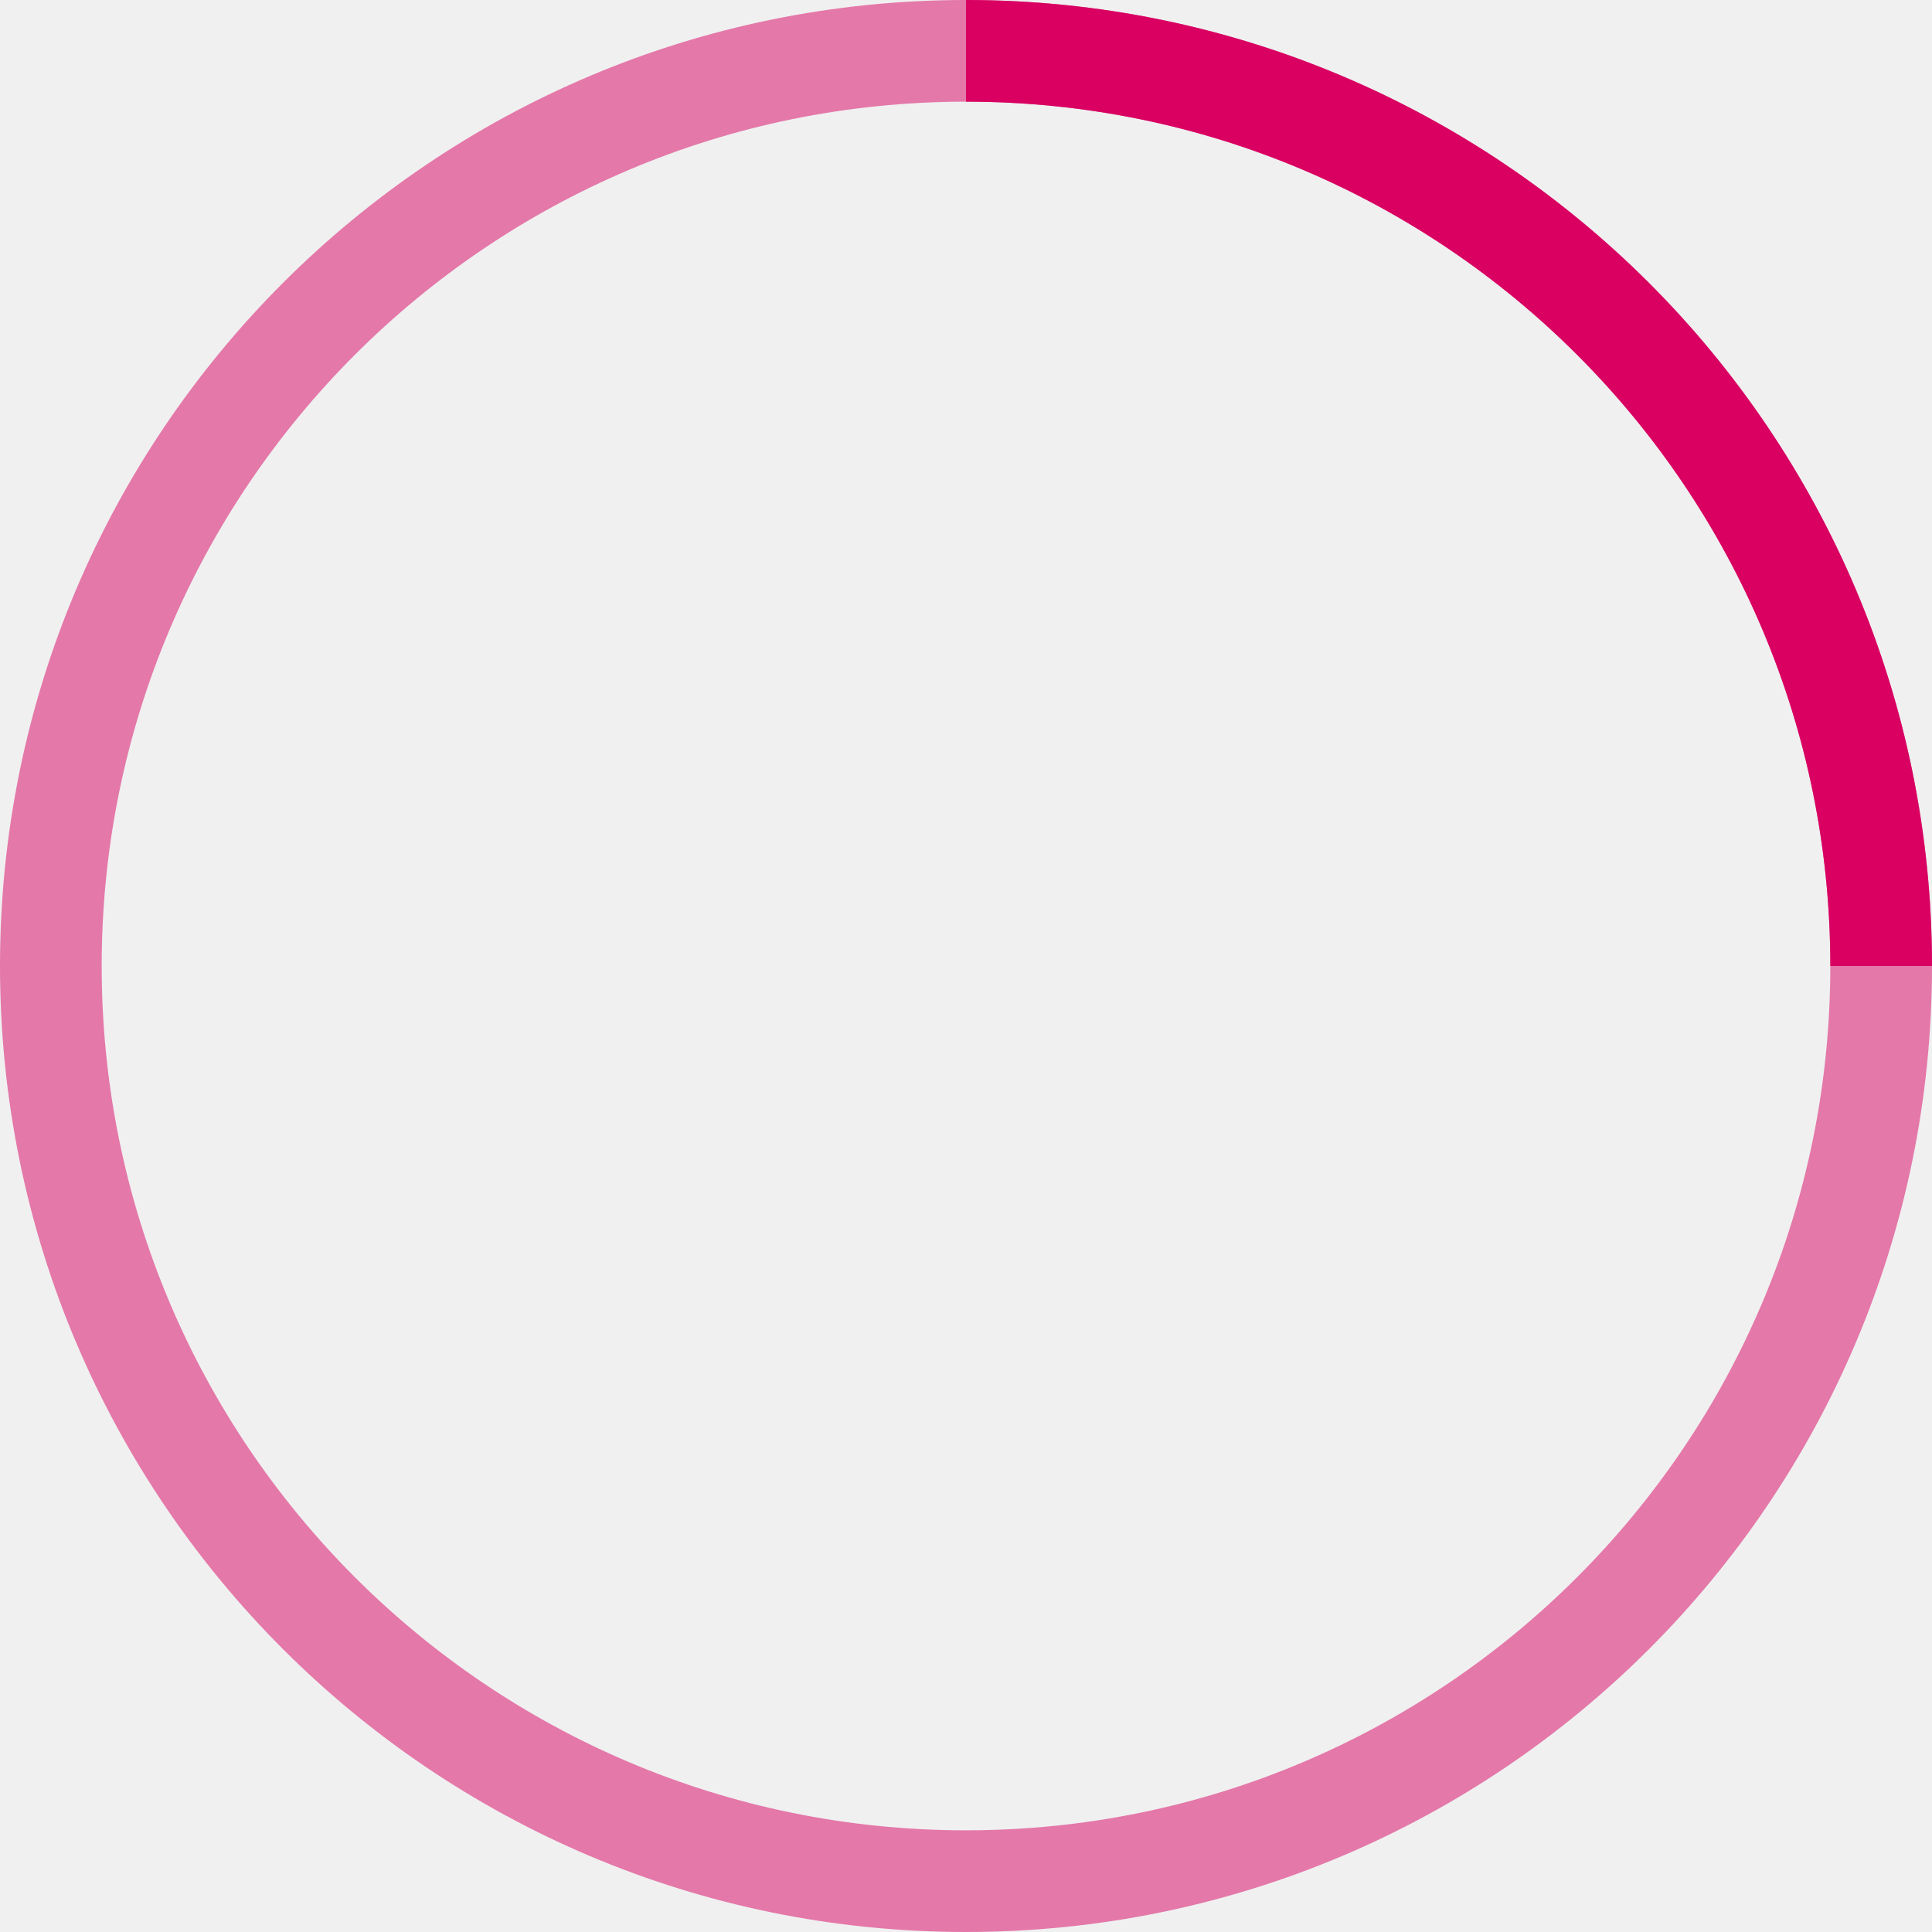
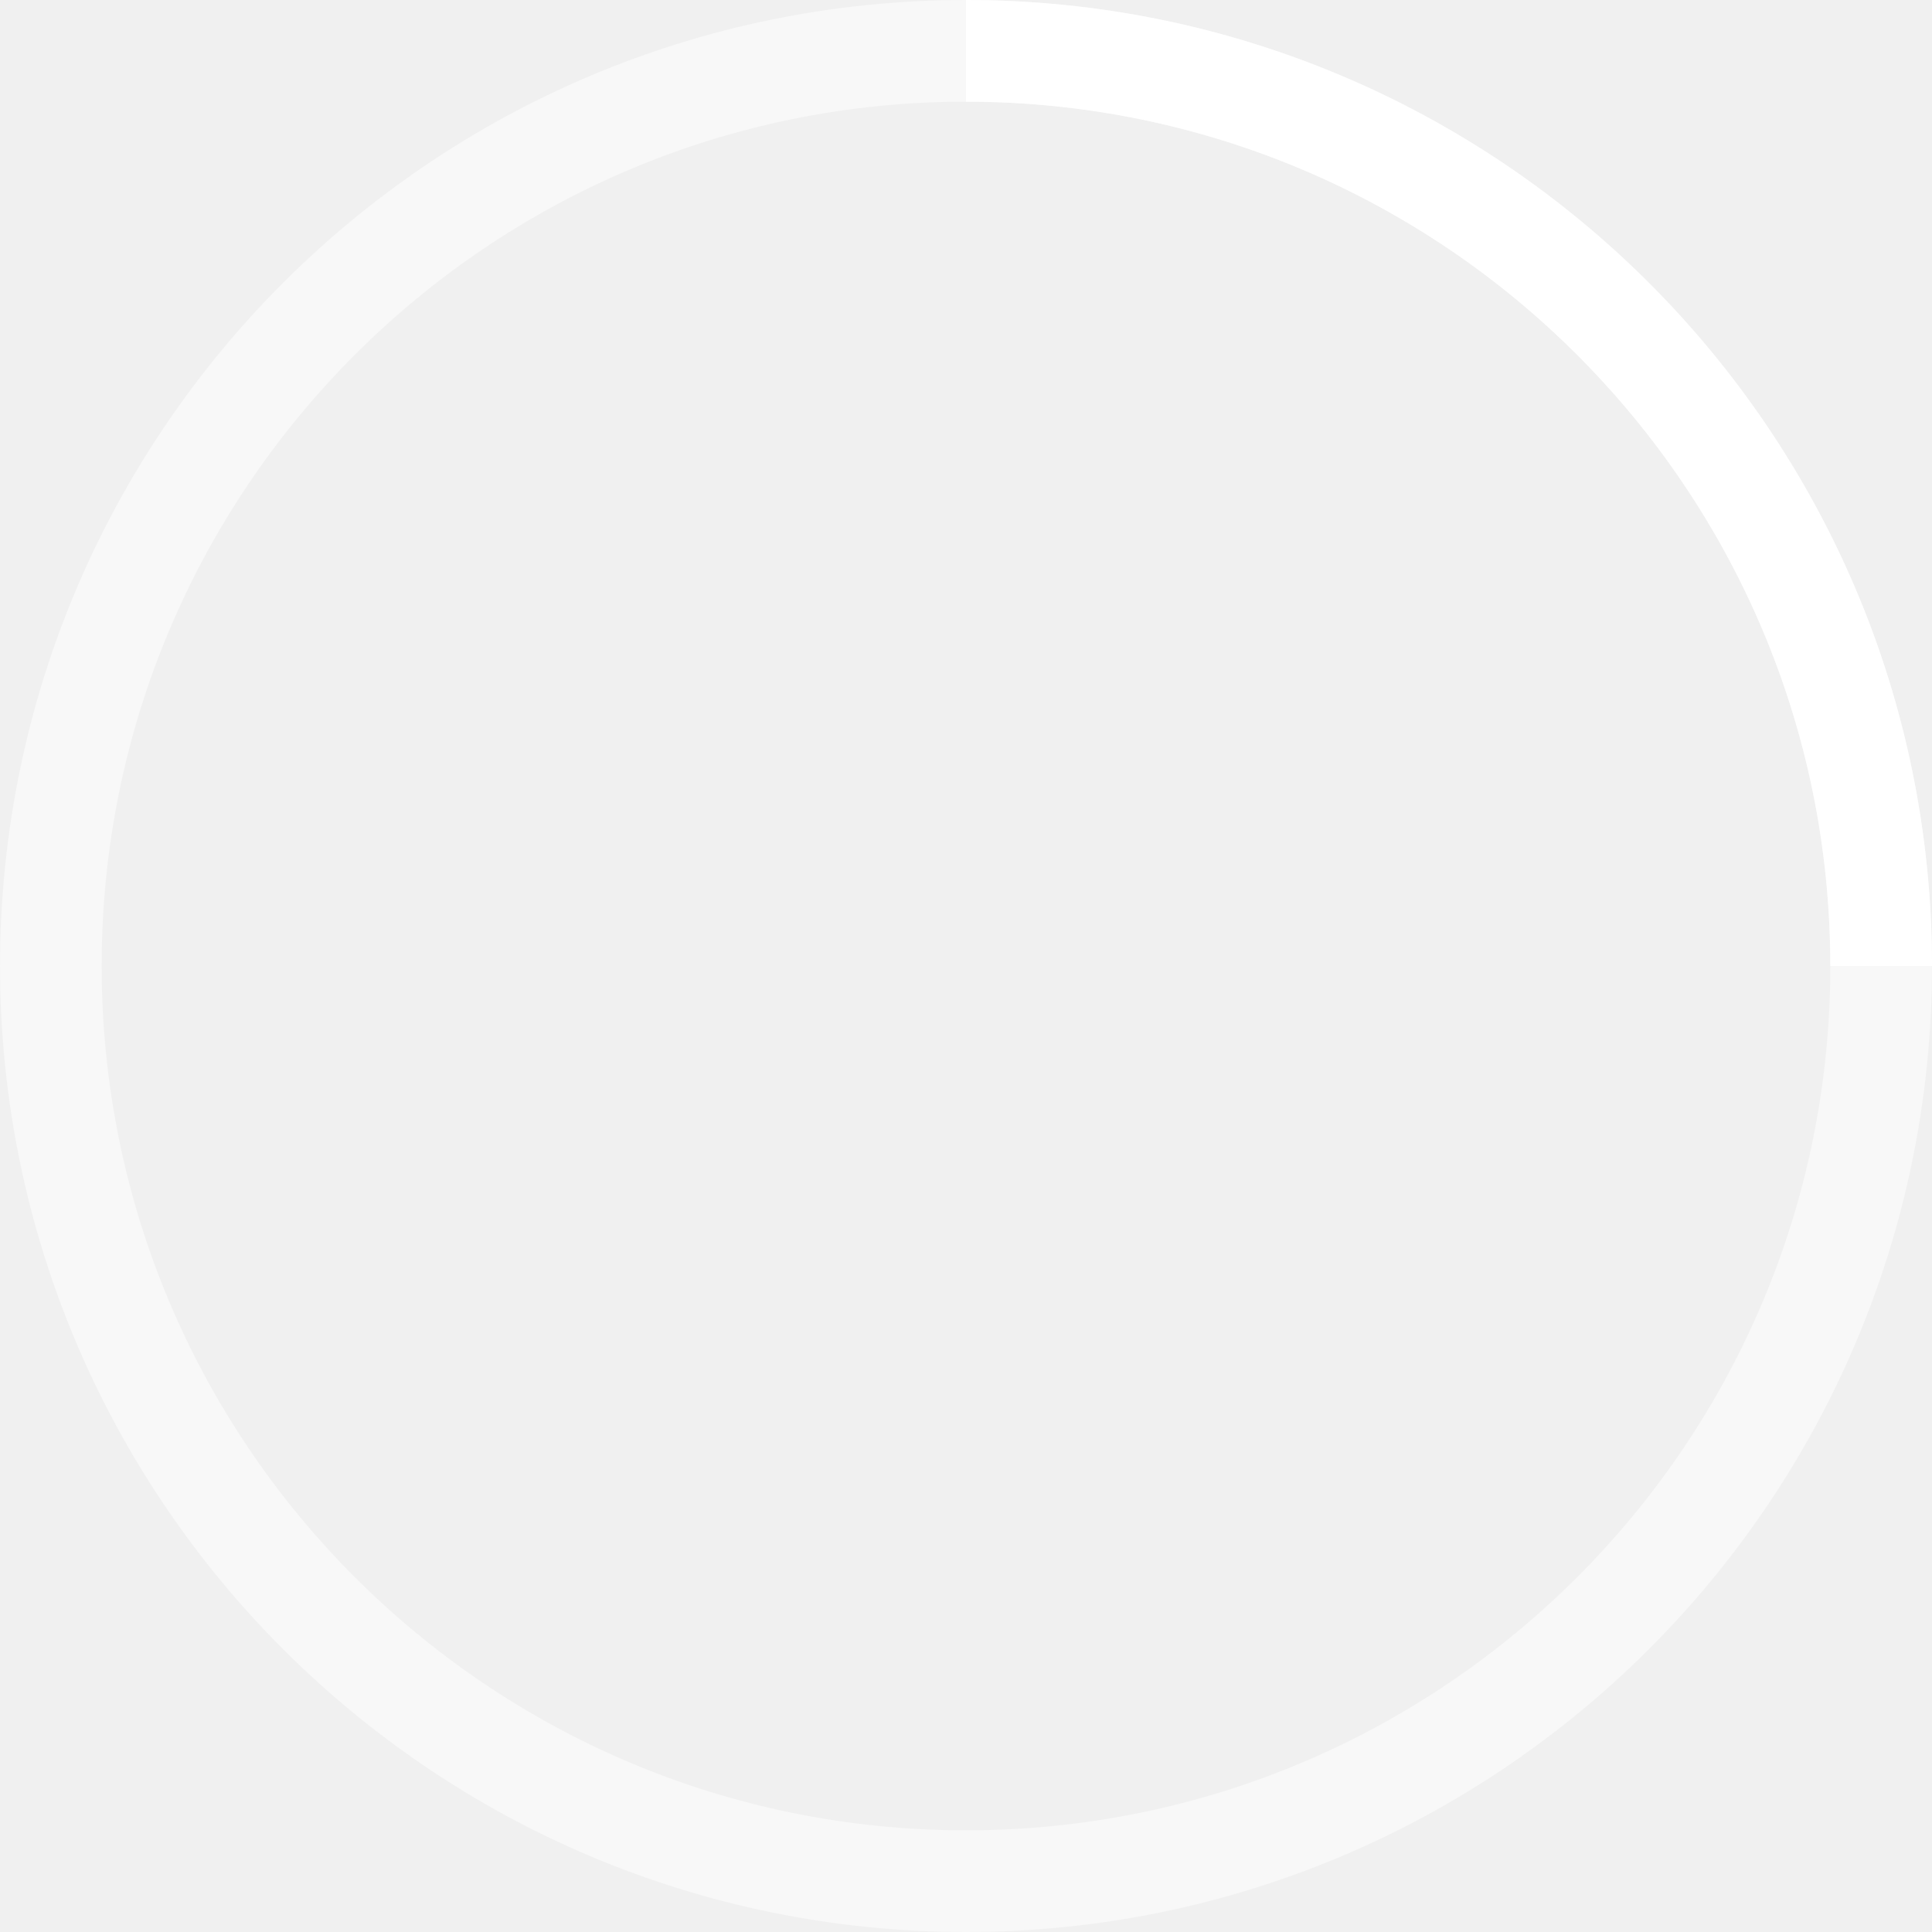
- <svg xmlns="http://www.w3.org/2000/svg" width="38" height="38" viewBox="0 0 38 38" stroke="#d90062">
+ <svg xmlns="http://www.w3.org/2000/svg" width="38" height="38" viewBox="0 0 38 38" stroke="#fff">
  <g fill="none" fill-rule="evenodd">
    <g transform="translate(1 1)" stroke-width="2">
      <circle stroke-opacity=".5" cx="18" cy="18" r="18" />
      <path d="M36 18c0-9.94-8.06-18-18-18">
        <animateTransform attributeName="transform" type="rotate" from="0 18 18" to="360 18 18" dur="1s" repeatCount="indefinite" />
      </path>
    </g>
  </g>
</svg>
